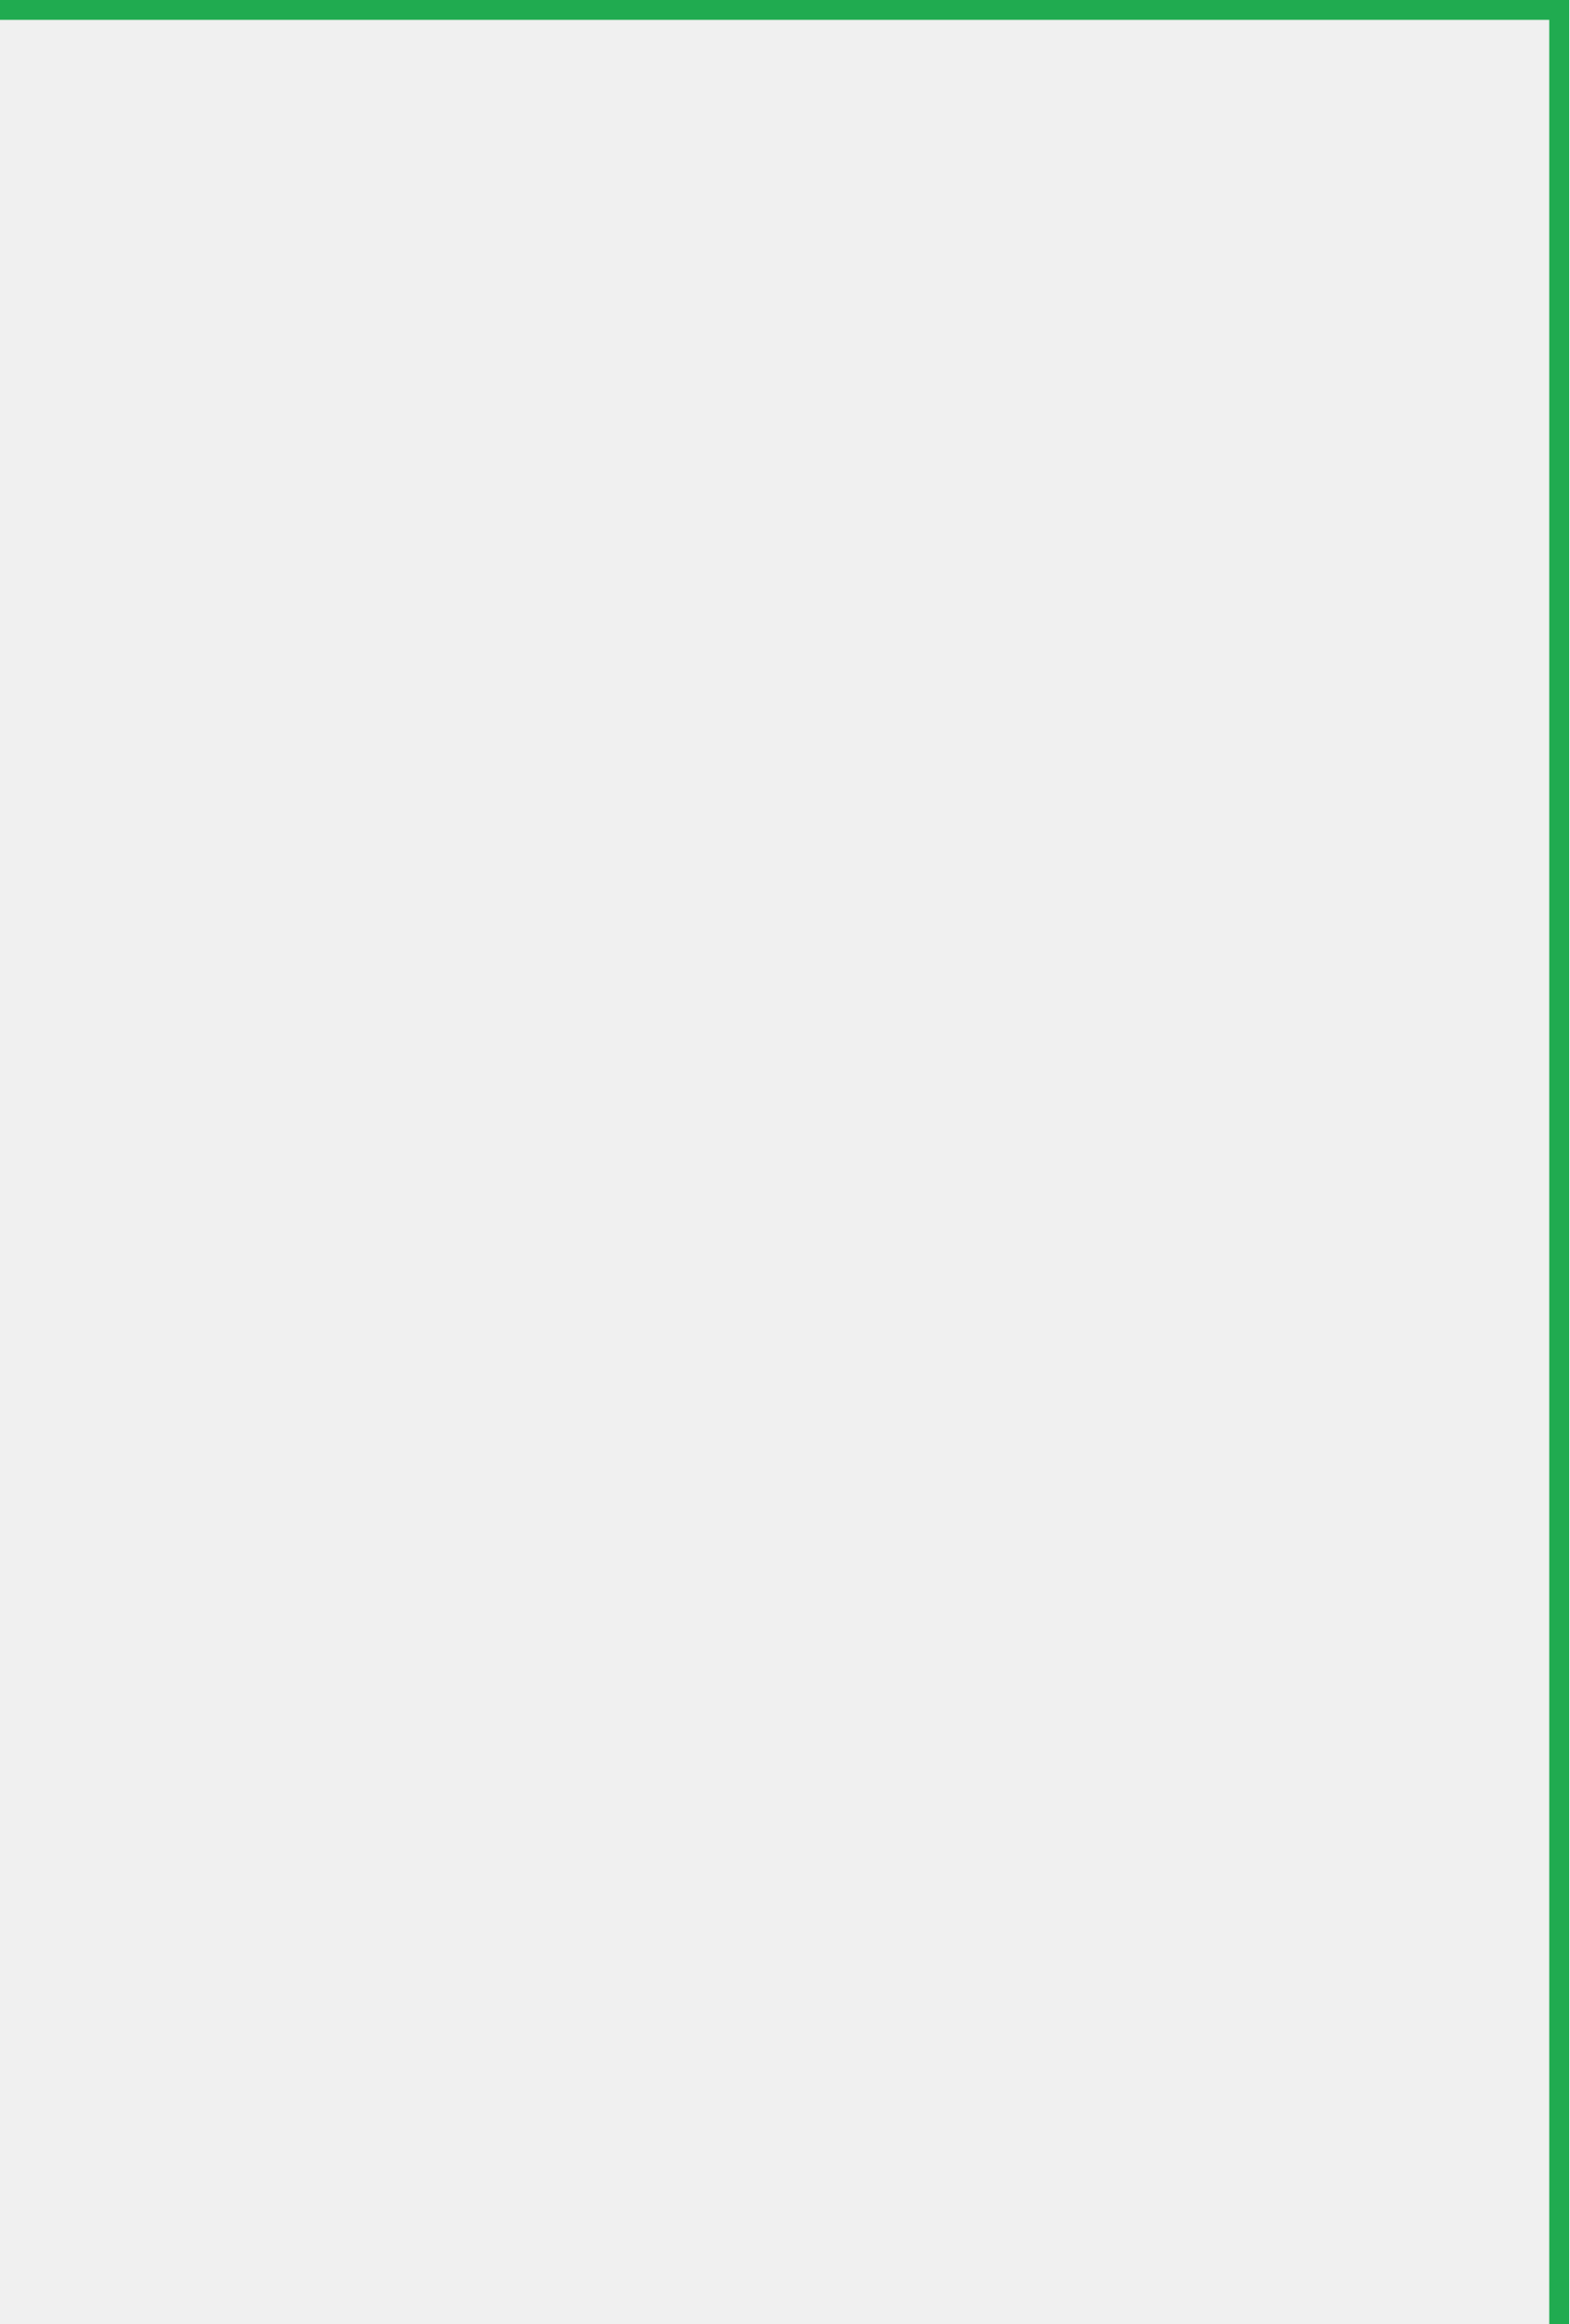
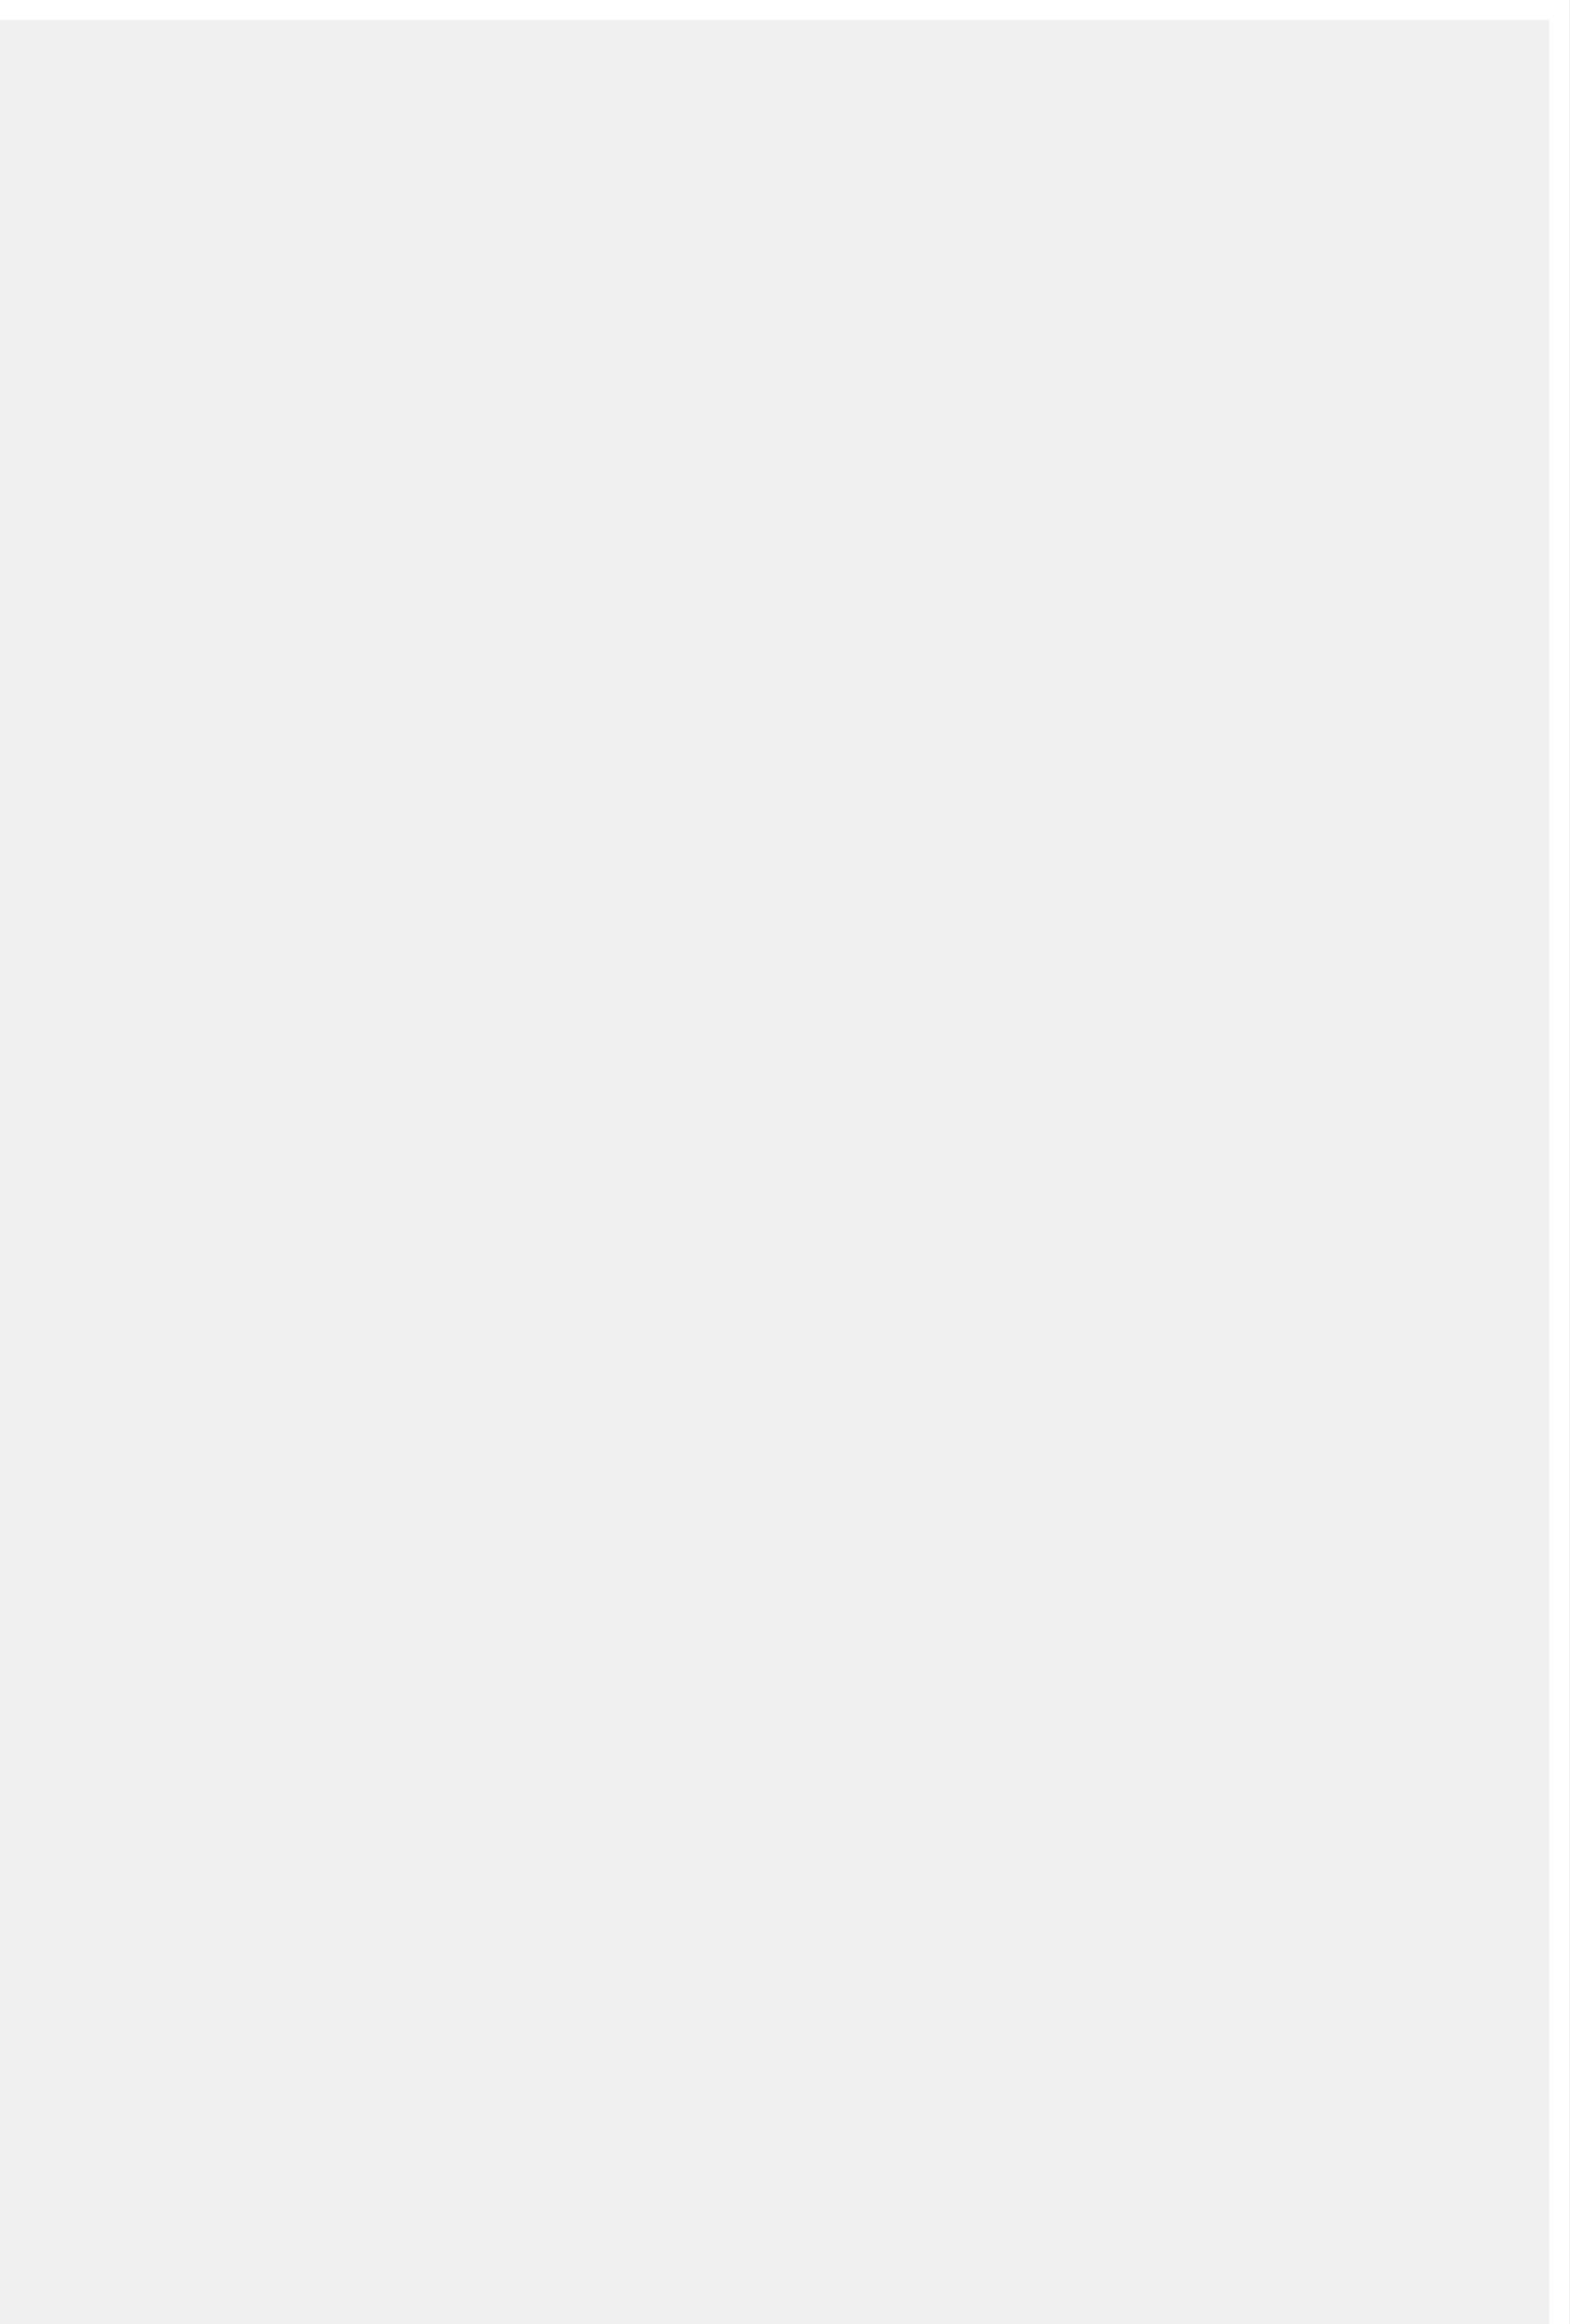
<svg xmlns="http://www.w3.org/2000/svg" width="79" height="117" viewBox="0 0 79 117">
  <g>
    <g>
-       <path fill="#20ab50" d="M79 117h-1V0h1z" />
+       <path fill="#fff" d="M79 117h-1V0h1z" />
    </g>
    <g>
-       <path fill="#20ab50" d="M79 0v1H0V0z" />
+       <path fill="#fff" d="M79 0v1H0V0z" />
    </g>
  </g>
</svg>
